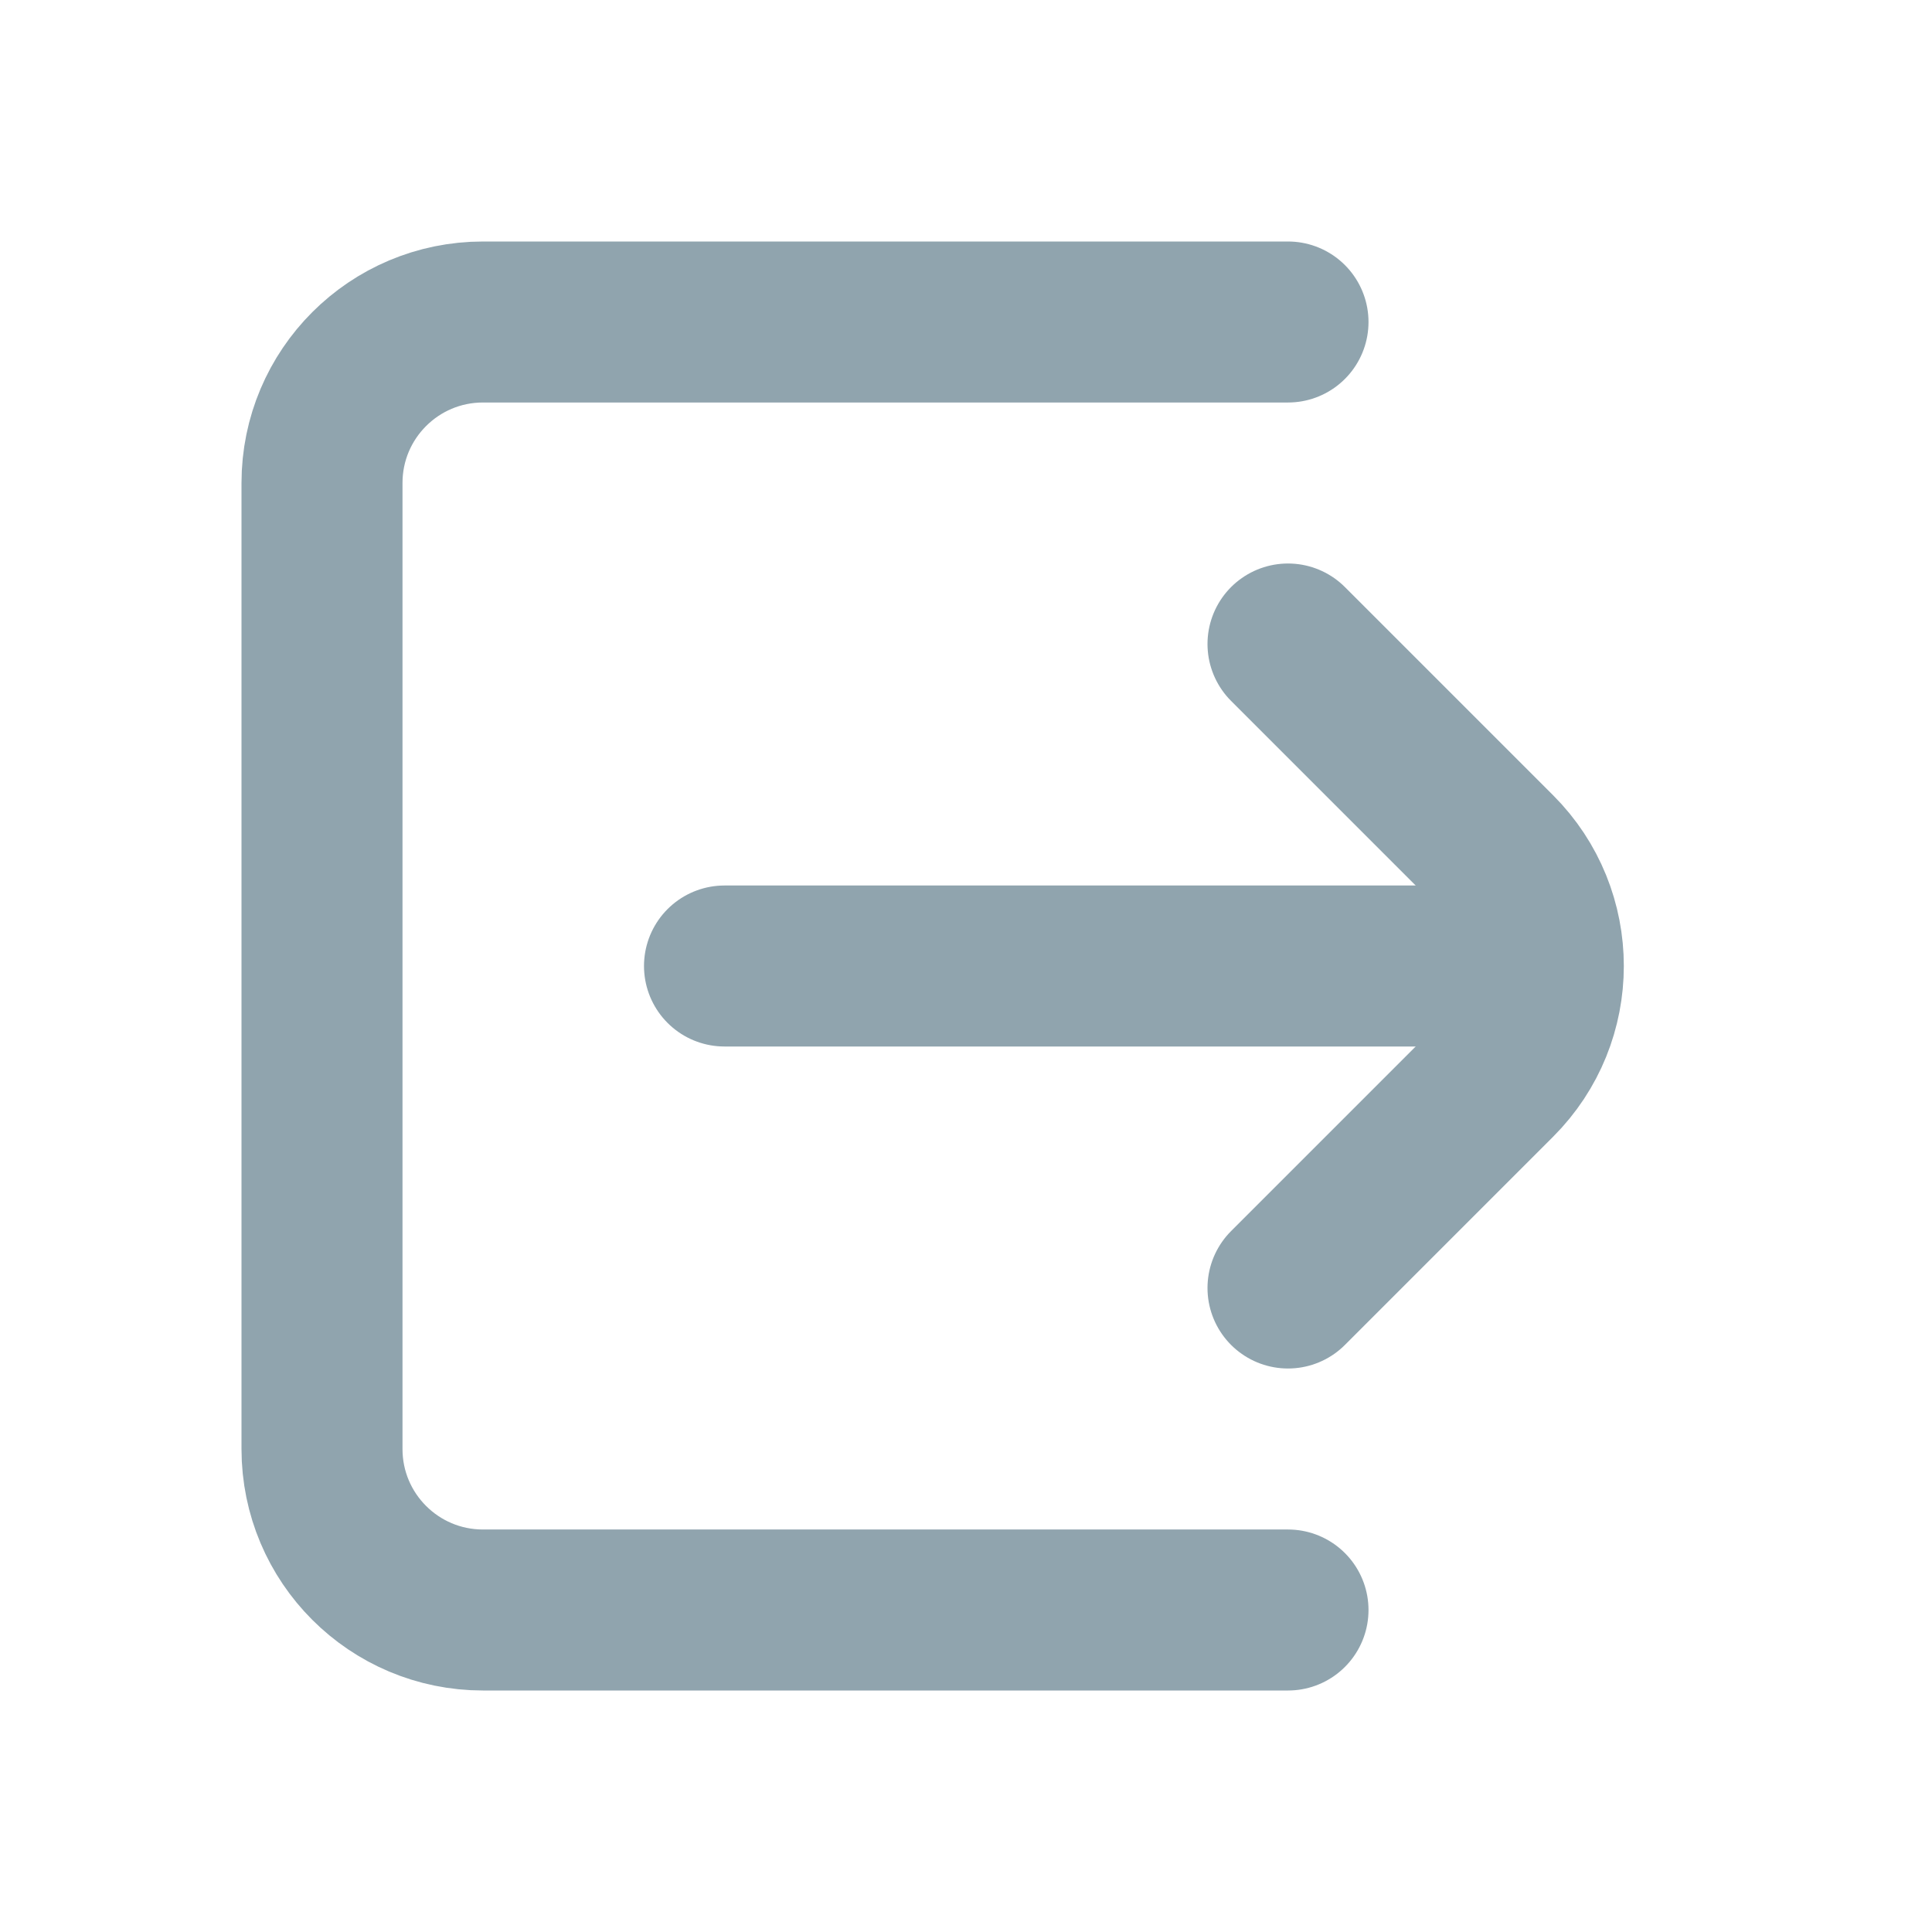
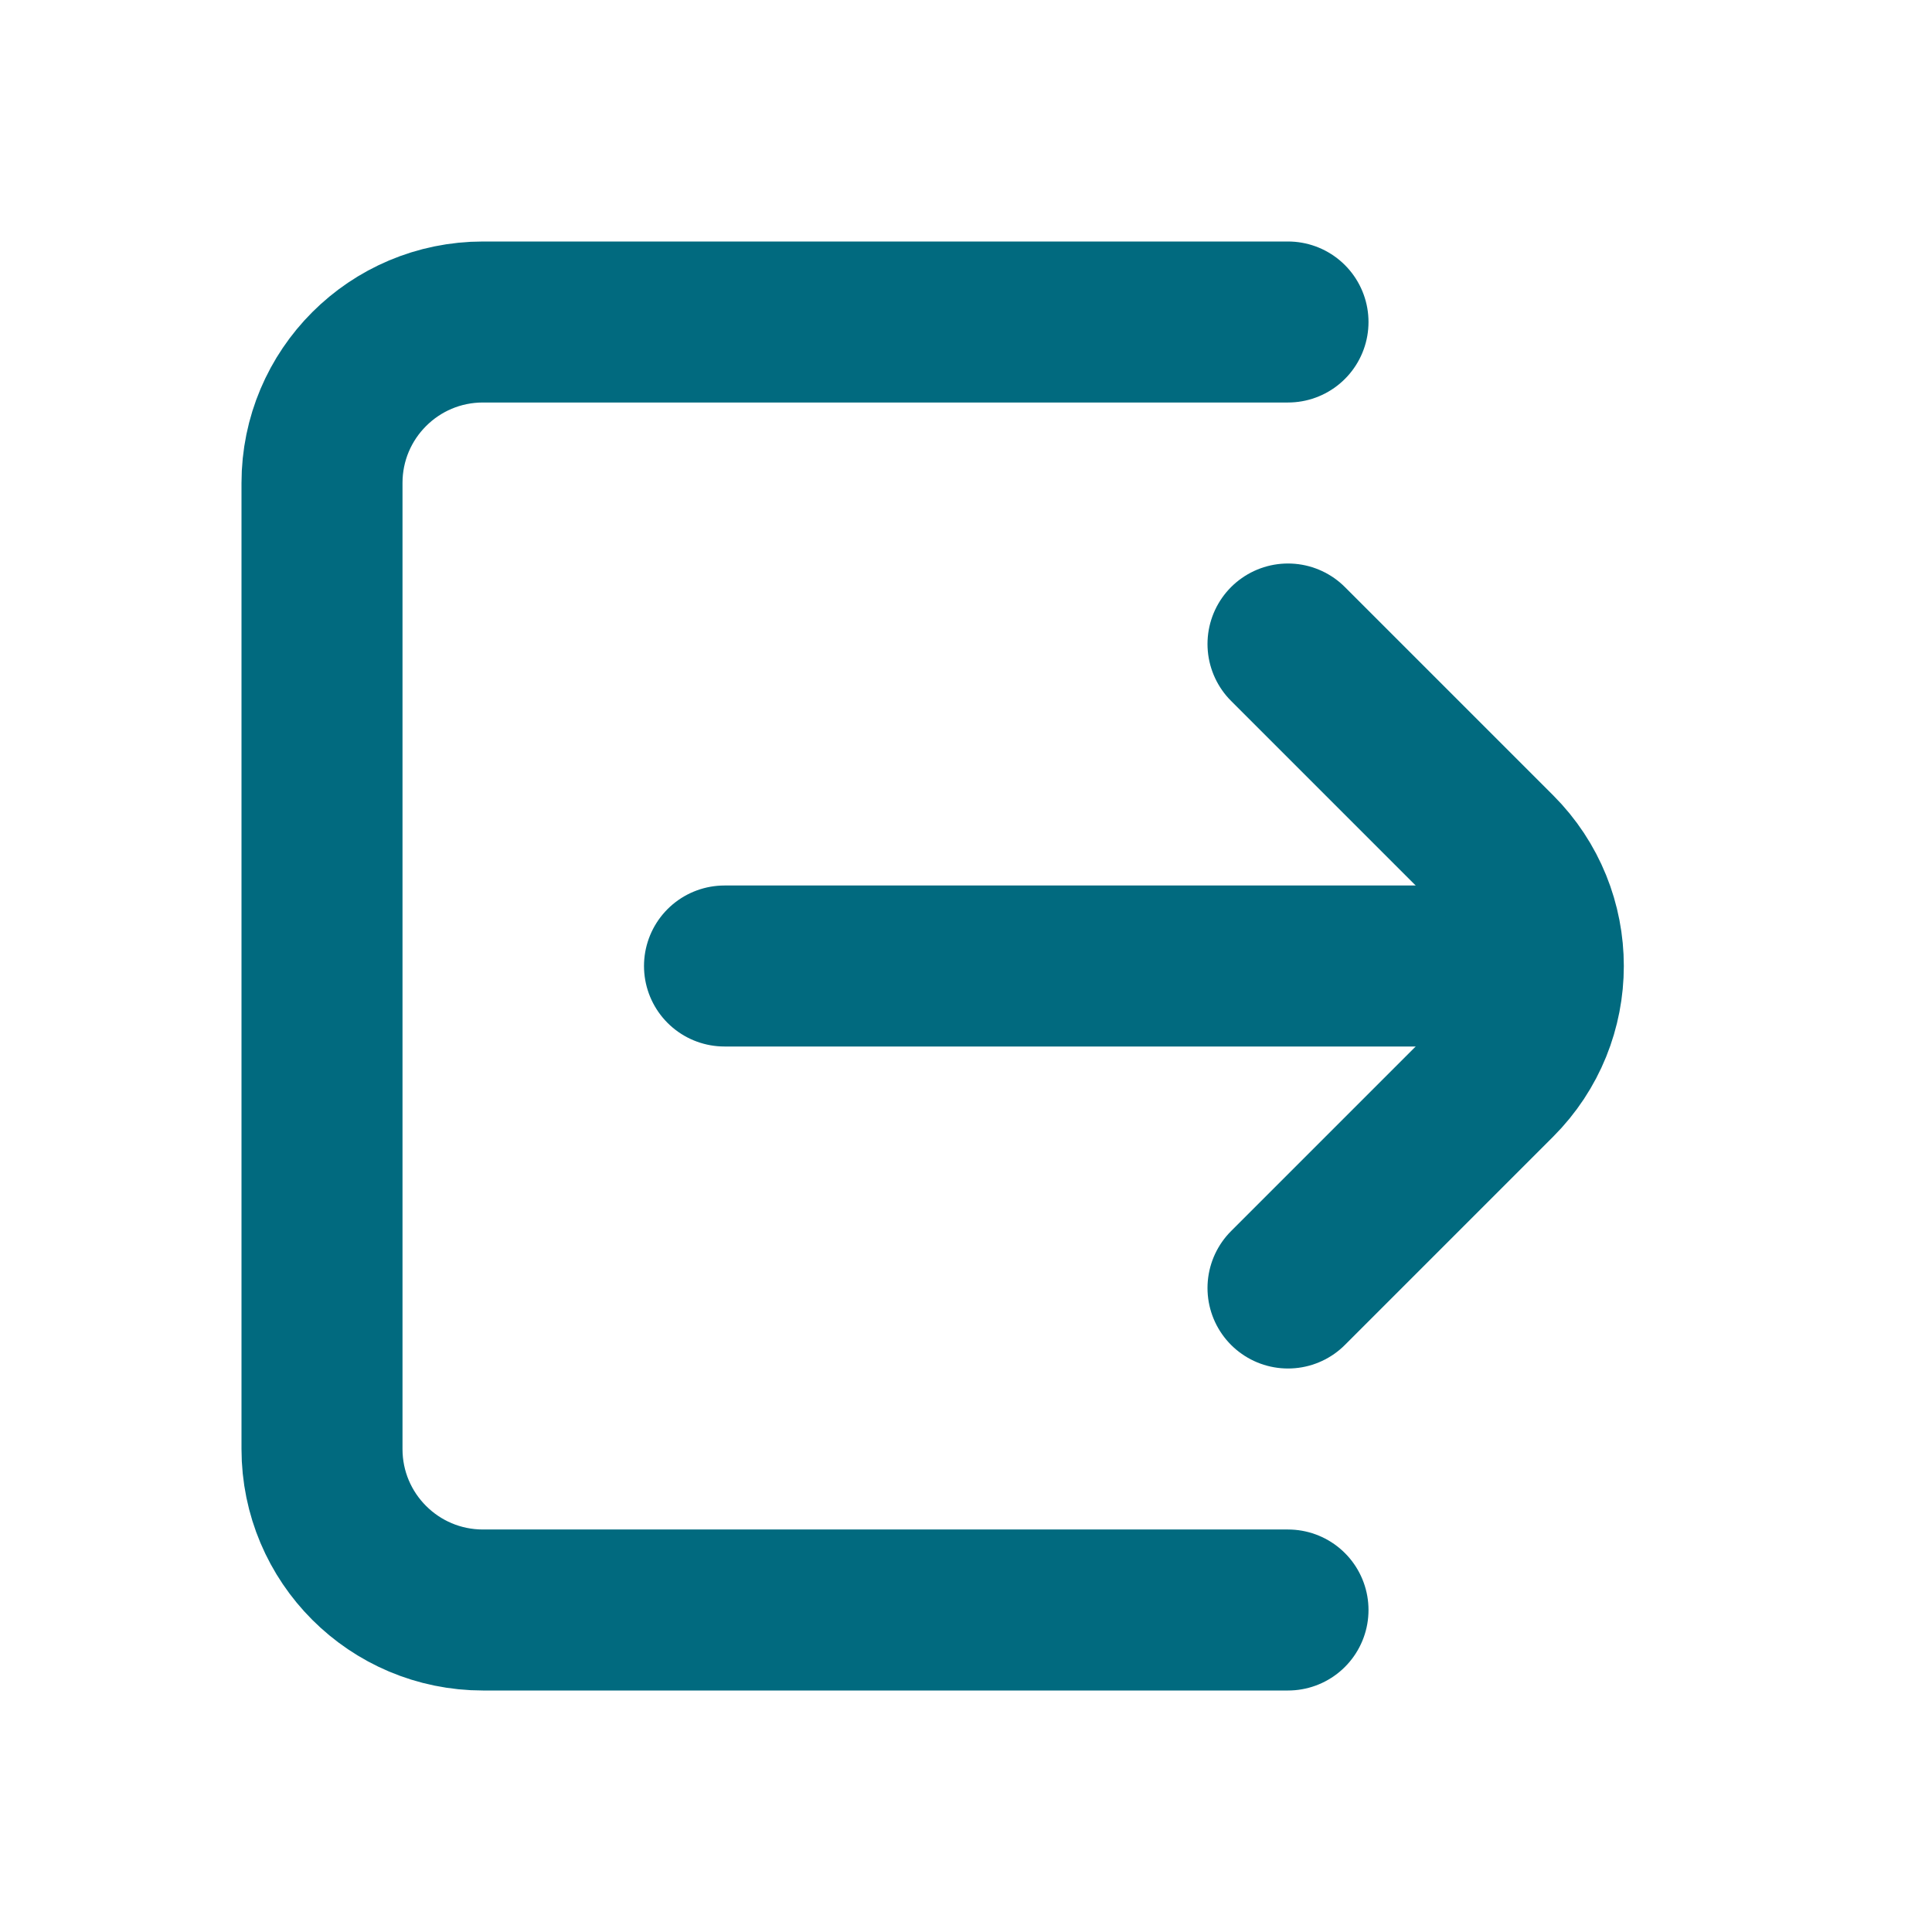
<svg xmlns="http://www.w3.org/2000/svg" width="800px" height="800px" viewBox="0 0 24 24" version="1.1" fill="#000000">
  <g id="SVGRepo_bgCarrier" stroke-width="0" />
  <g id="SVGRepo_tracerCarrier" stroke-linecap="round" stroke-linejoin="round" />
  <g id="SVGRepo_iconCarrier">
    <g id="Page-1" stroke="none" stroke-width="1" fill="none" fill-rule="evenodd">
      <g id="Session-Leave">
        <rect id="Rectangle" fill-rule="nonzero" x="0" y="0" width="24" height="24"> </rect>
-         <line x1="9" y1="12" x2="19" y2="12" id="Path" stroke="#90a4ae" stroke-width="2" stroke-linecap="round"> </line>
-         <path d="M16,8 L18.586,10.586 C19.367,11.367 19.367,12.633 18.586,13.414 L16,16" id="Path" stroke="#90a4ae" stroke-width="2" stroke-linecap="round"> </path>
-         <path d="M16,4 L6,4 C4.895,4 4,4.895 4,6 L4,18 C4,19.105 4.895,20 6,20 L16,20" id="Path" stroke="#90a4ae" stroke-width="2" stroke-linecap="round"> </path>
+         <line x1="9" y1="12" x2="19" y2="12" id="Path" stroke="#016a7f" stroke-width="2" stroke-linecap="round"> </line>
+         <path d="M16,8 L18.586,10.586 C19.367,11.367 19.367,12.633 18.586,13.414 L16,16" id="Path" stroke="#016a7f" stroke-width="2" stroke-linecap="round"> </path>
+         <path d="M16,4 L6,4 C4.895,4 4,4.895 4,6 L4,18 C4,19.105 4.895,20 6,20 L16,20" id="Path" stroke="#016a7f" stroke-width="2" stroke-linecap="round"> </path>
      </g>
    </g>
  </g>
</svg>
